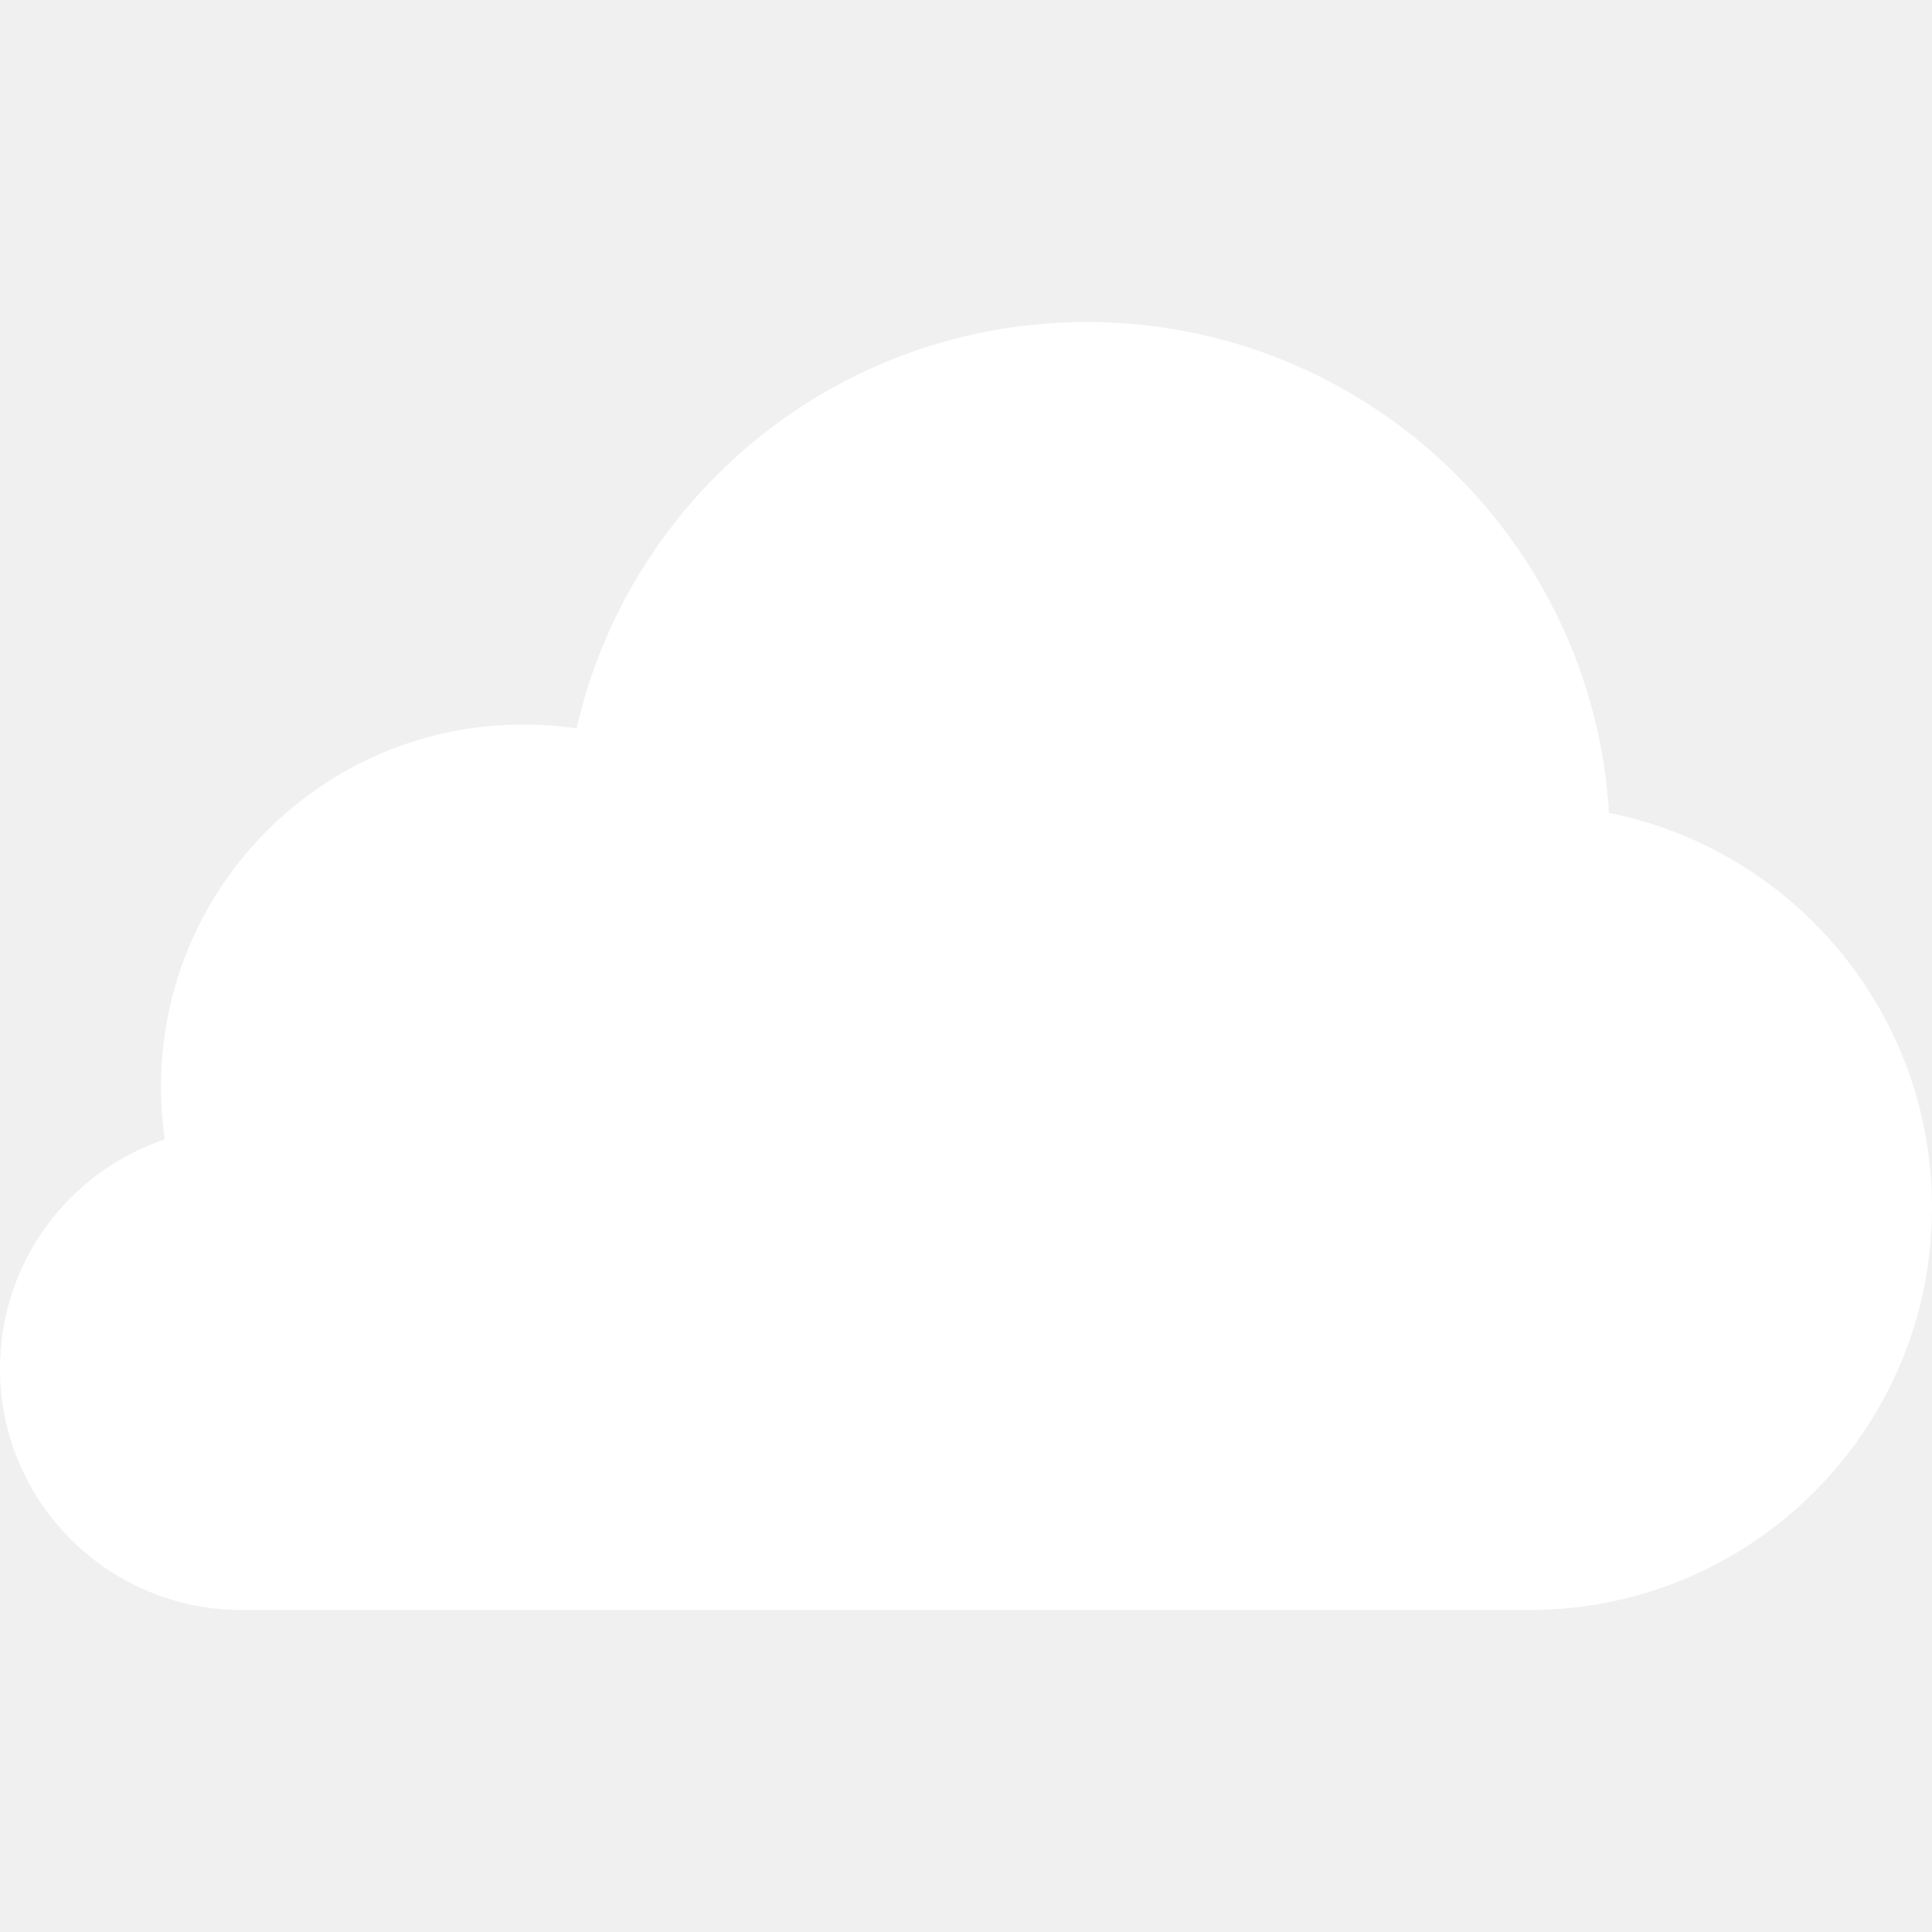
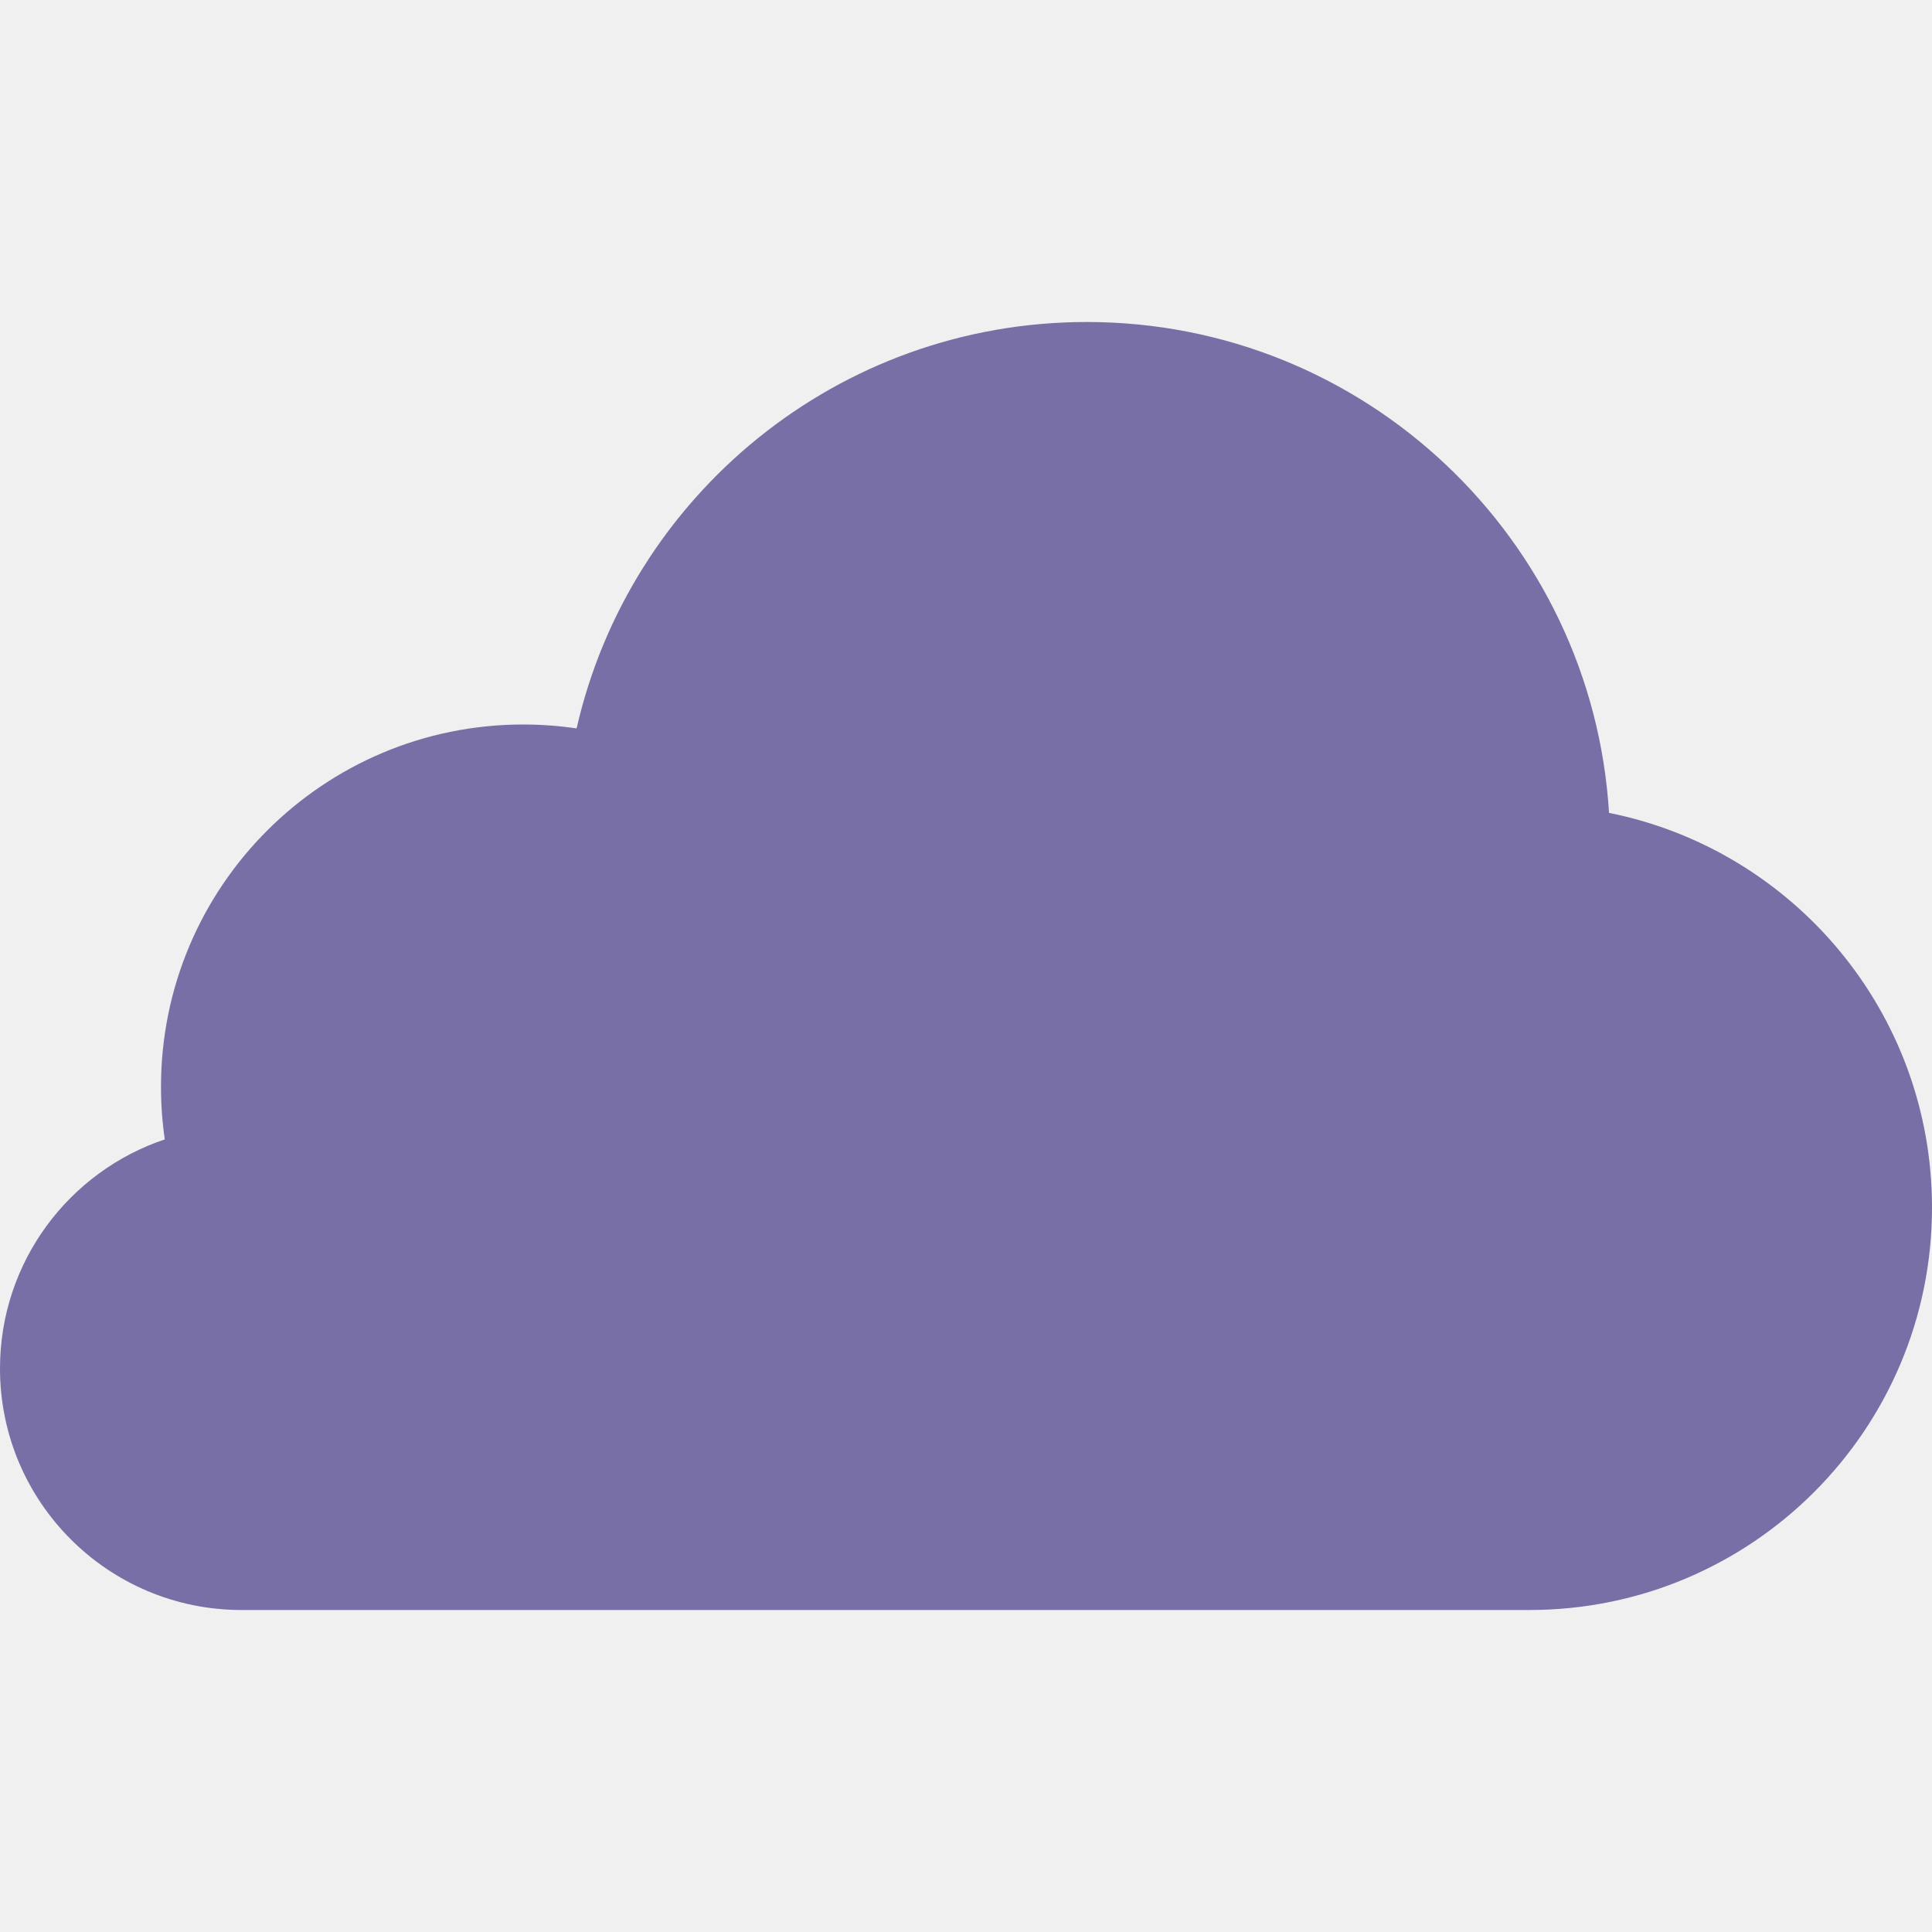
<svg xmlns="http://www.w3.org/2000/svg" width="24" height="24" viewBox="0 0 24 24" fill="none">
-   <path d="M19 20H3C1.343 20 0 18.657 0 17C0 15.676 0.857 14.553 2.047 14.154C2.016 13.941 2 13.722 2 13.5C2 11.015 4.015 9 6.5 9C6.725 9 6.946 9.017 7.163 9.048C7.822 6.157 10.409 4 13.5 4C16.955 4 19.78 6.695 19.988 10.098C22.276 10.556 24 12.577 24 15C24 17.761 21.761 20 19 20Z" fill="white" />
+   <path d="M19 20H3C1.343 20 0 18.657 0 17C0 15.676 0.857 14.553 2.047 14.154C2.016 13.941 2 13.722 2 13.5C2 11.015 4.015 9 6.5 9C6.725 9 6.946 9.017 7.163 9.048C7.822 6.157 10.409 4 13.5 4C16.955 4 19.78 6.695 19.988 10.098C22.276 10.556 24 12.577 24 15C24 17.761 21.761 20 19 20Z" fill="#786fa6" />
</svg>
